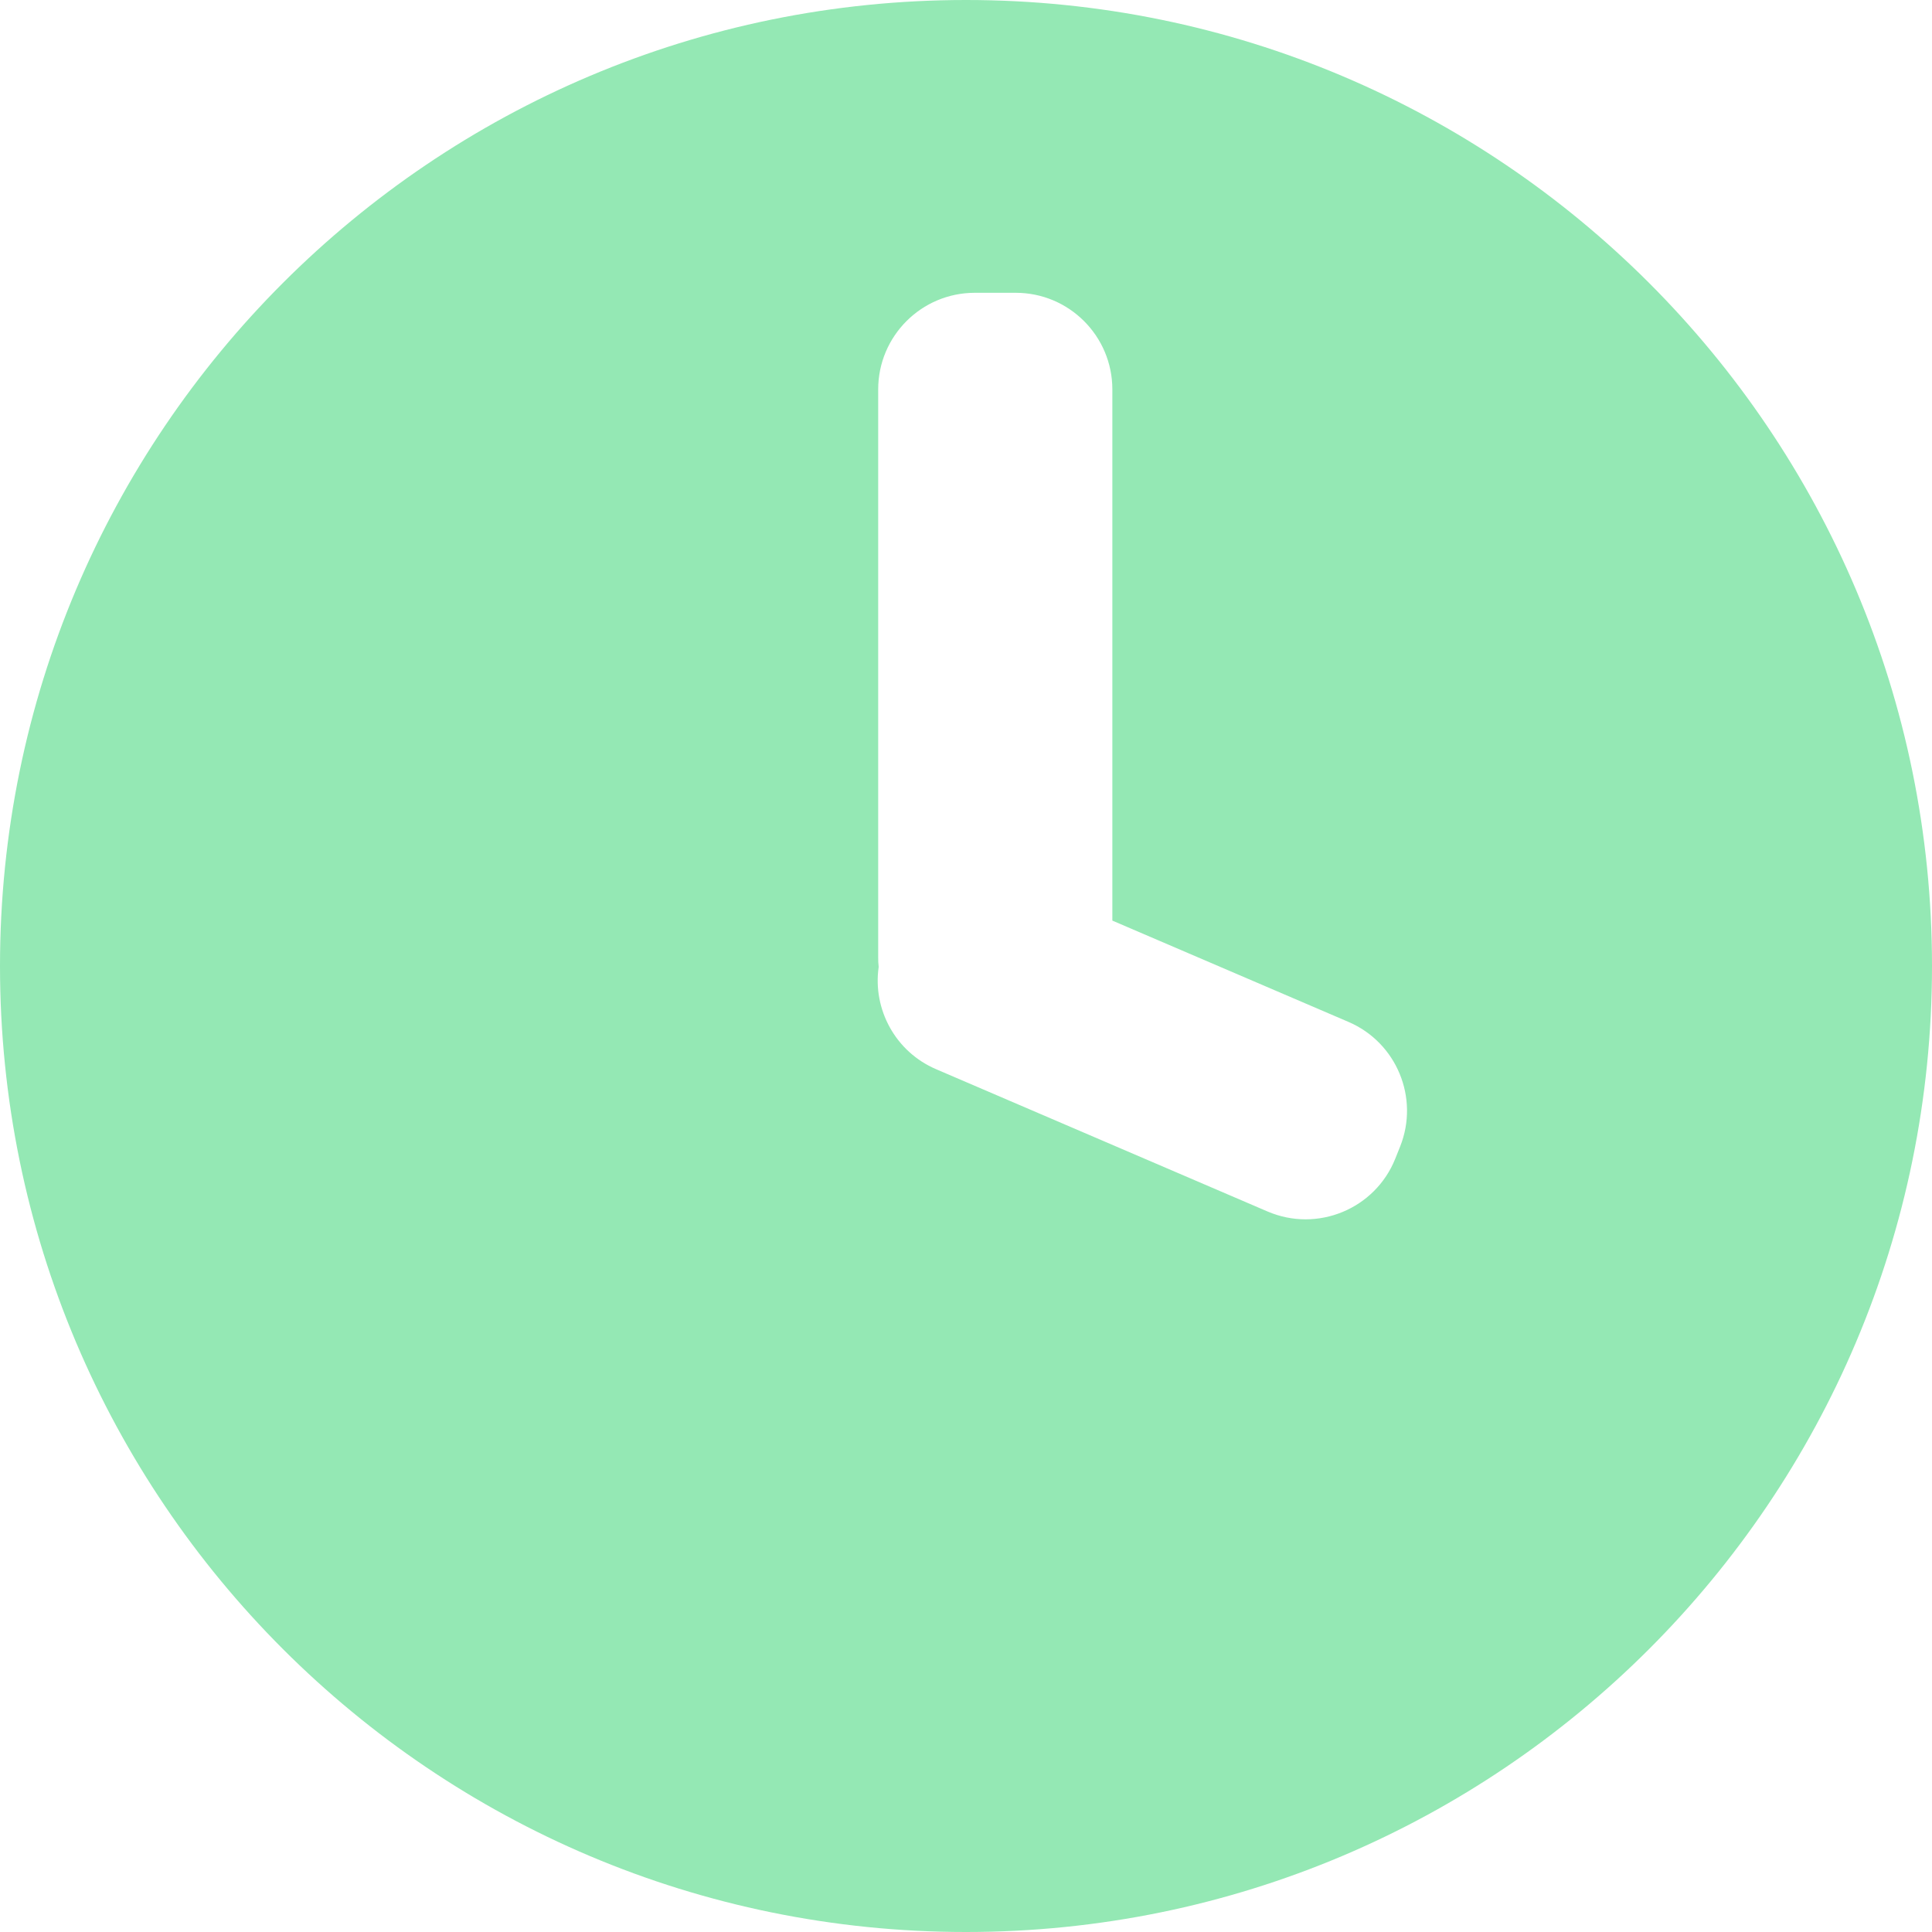
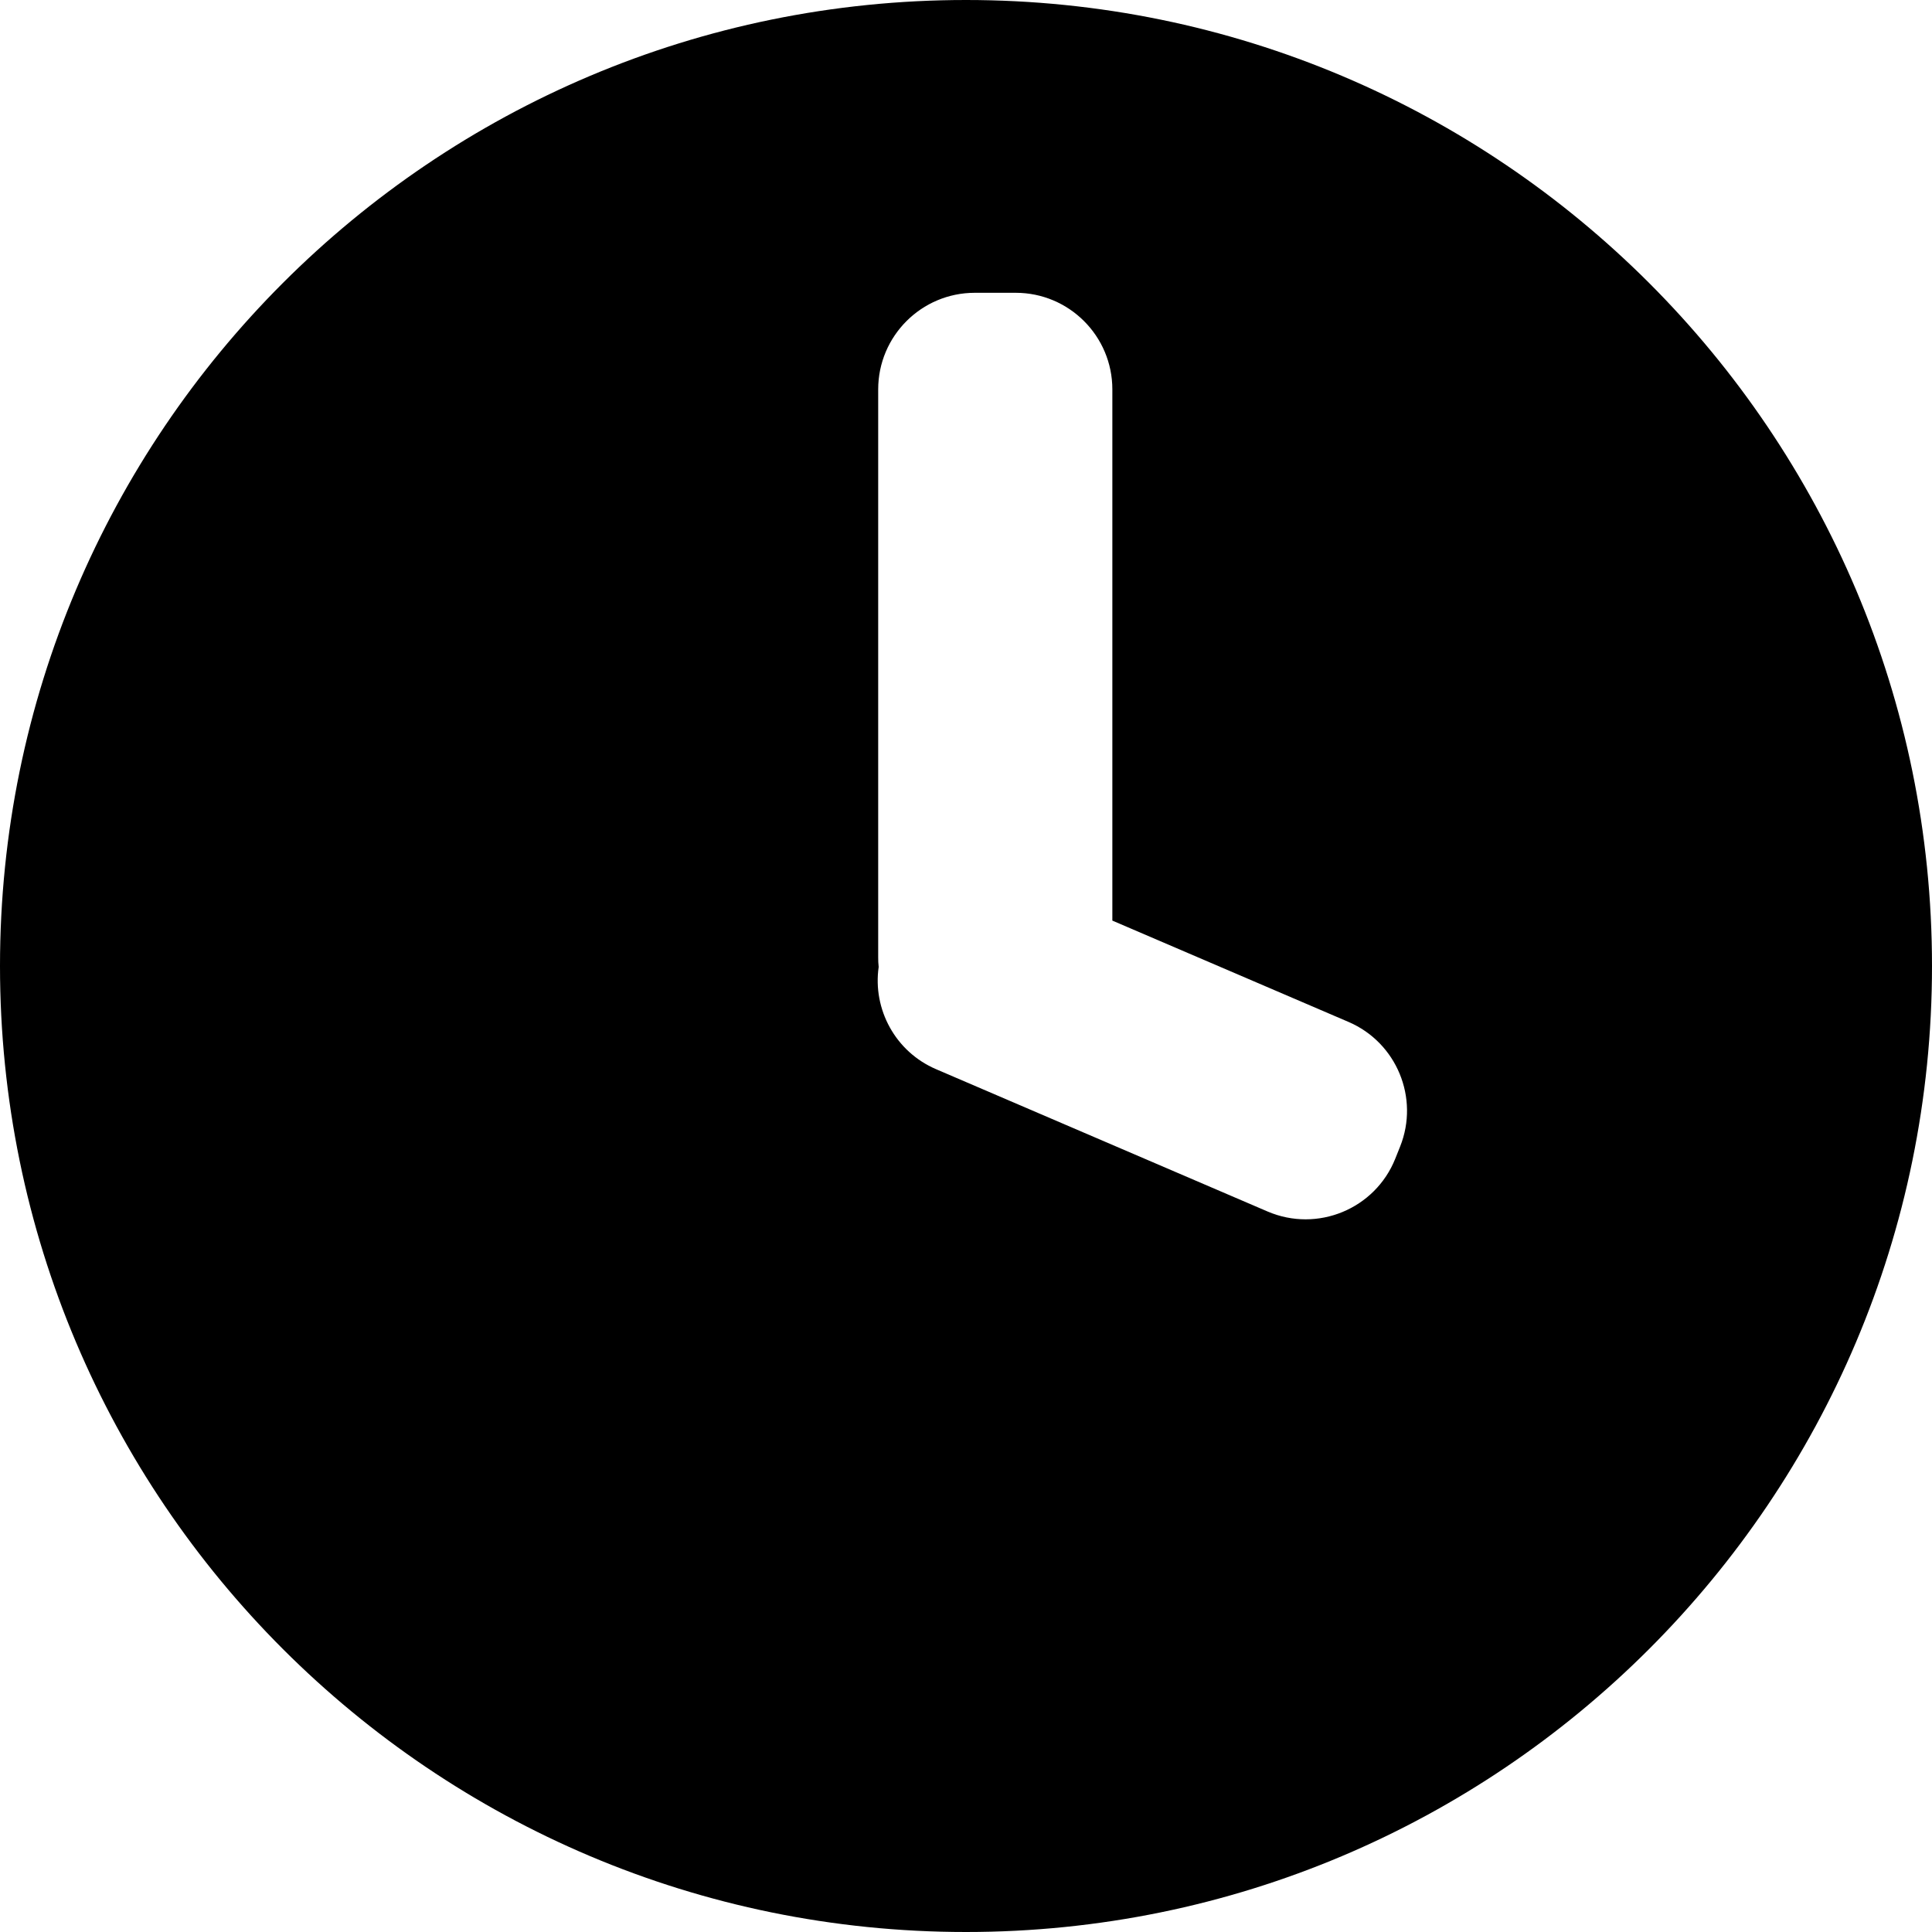
- <svg xmlns="http://www.w3.org/2000/svg" width="20" height="20" viewBox="0 0 20 20" fill="#94E8B4">
+ <svg xmlns="http://www.w3.org/2000/svg" viewBox="0 0 20 20">
  <path fill-rule="evenodd" clip-rule="evenodd" d="M20 10C20 15.523 15.523 20 10 20C4.477 20 0 15.523 0 10C0 4.477 4.477 0 10 0C15.523 0 20 4.477 20 10ZM9.091 4.031C9.091 3.479 9.539 3.031 10.091 3.031H10.515C11.067 3.031 11.515 3.479 11.515 4.031V9.53L13.96 10.579C14.458 10.793 14.695 11.366 14.494 11.869L14.444 11.994C14.236 12.515 13.638 12.763 13.121 12.541L9.692 11.069C9.268 10.888 9.033 10.447 9.096 10.01C9.092 9.977 9.091 9.944 9.091 9.91V4.031Z" />
</svg>
